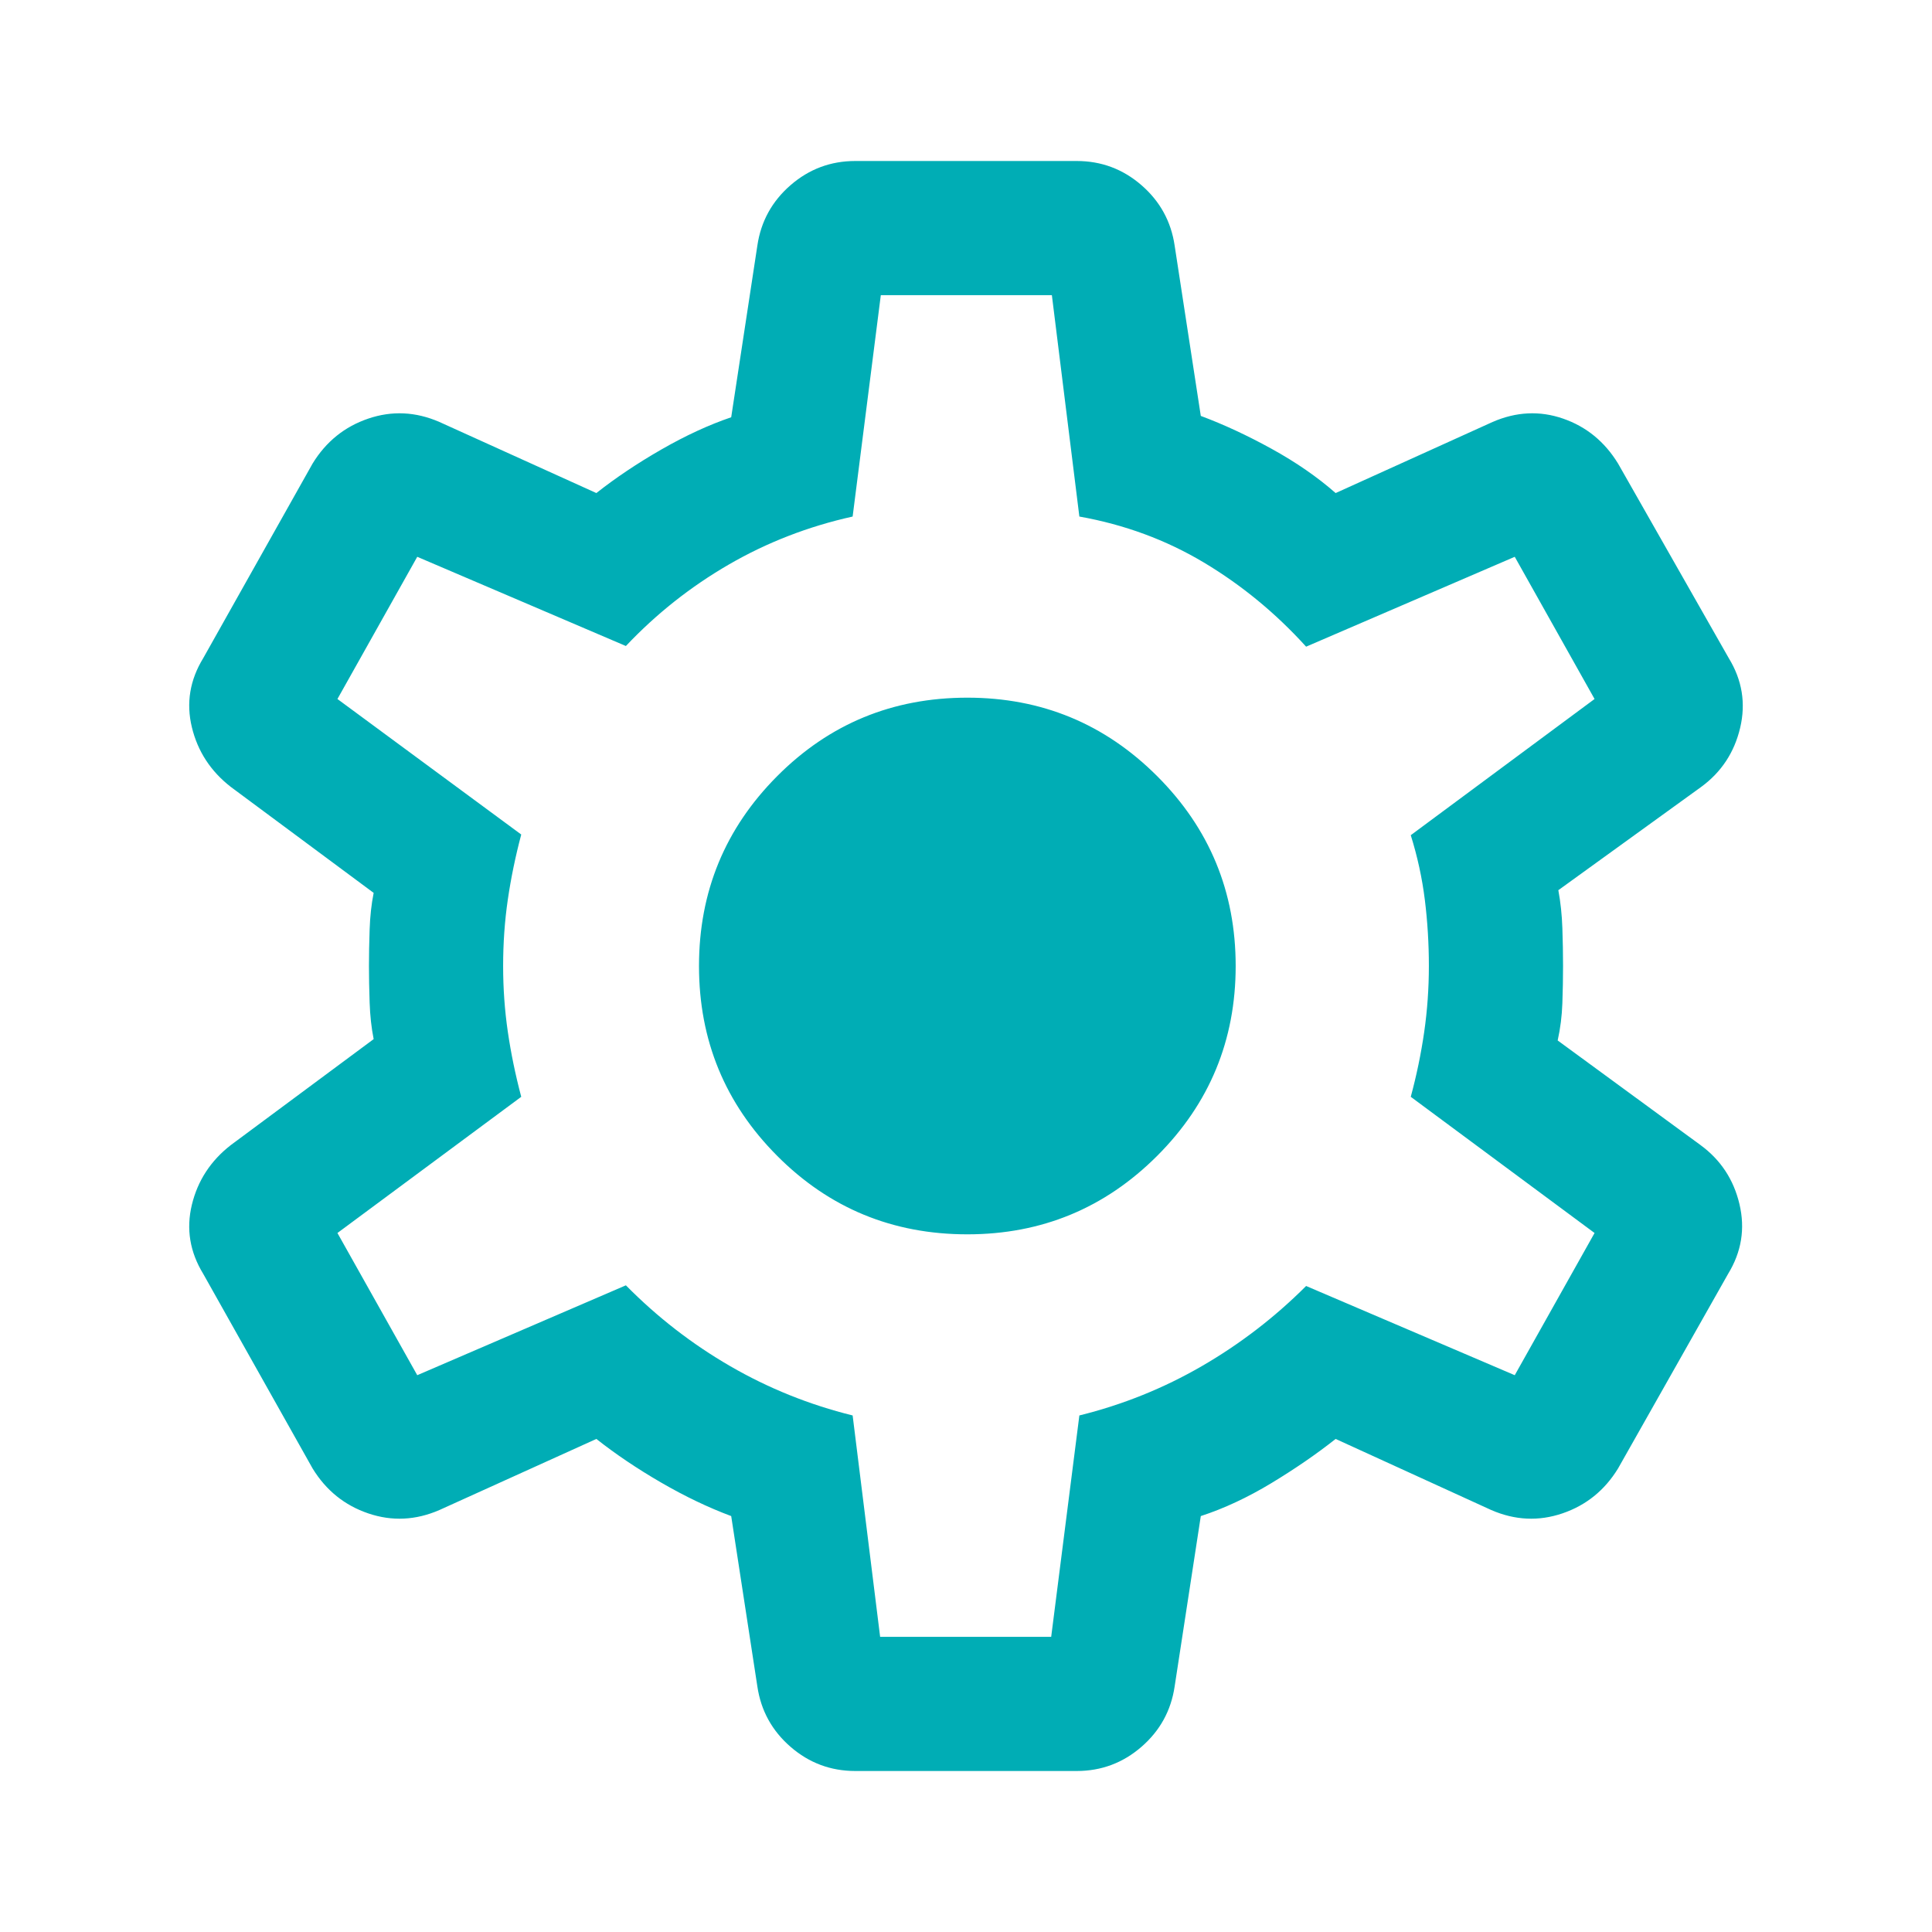
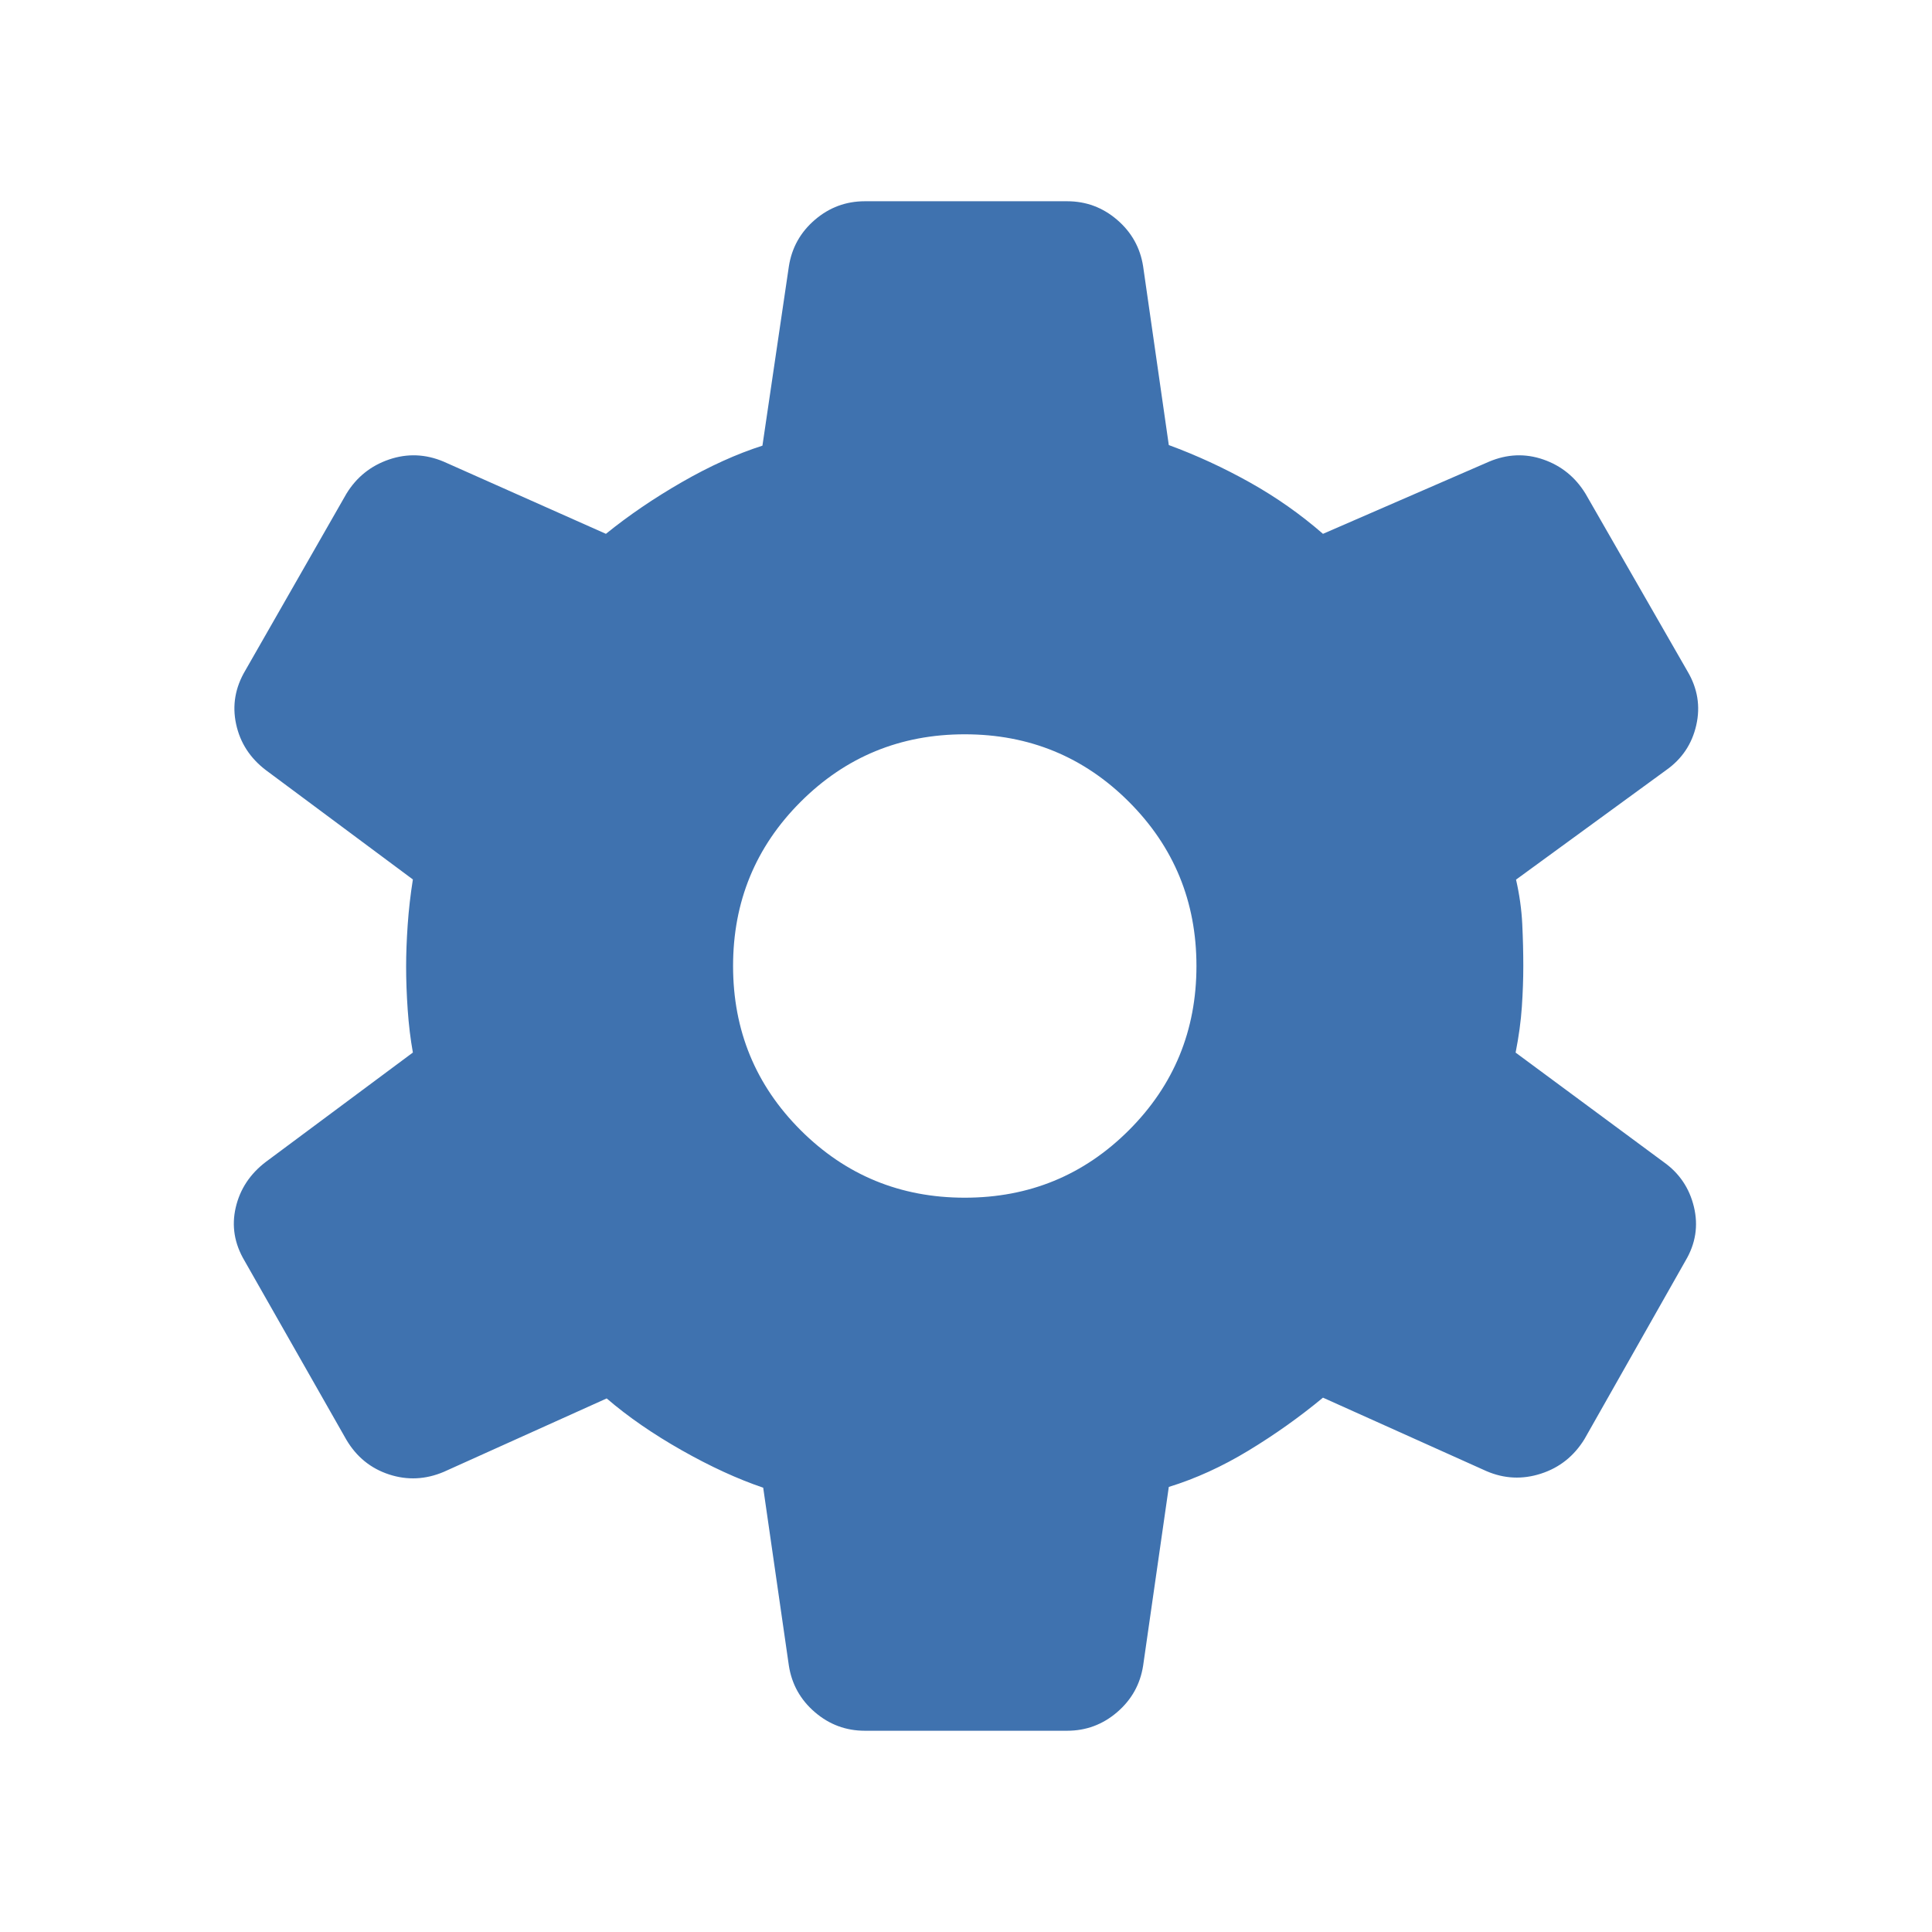
- <svg xmlns="http://www.w3.org/2000/svg" height="40px" viewBox="0 -960 960 960" width="40px" fill="#00ADB5">
-   <path d="M425-80q-18.33 0-32.17-12-13.83-12-16.5-30l-13-84.67q-17-6.33-34.83-16.66-17.83-10.34-32.17-21.67l-78 35.33Q200.67-202 183-208q-17.67-6-27.67-22.33L101-327q-10-16.33-5.67-34.33 4.34-18 19.34-29.67l71-52.67q-1.67-8.33-2-18.16-.34-9.84-.34-18.17 0-8.33.34-18.17.33-9.83 2-18.16l-71-52.67q-15-11.67-19.34-29.67Q91-616.67 101-633l54.33-96.67Q165.33-746 183-752t35.33 1.67l78 35.33q14.34-11.33 32.34-21.67 18-10.33 34.66-16l13-85.33q2.67-18 16.5-30 13.84-12 32.17-12h110q18.33 0 32.17 12 13.83 12 16.5 30l13 84.67q17 6.33 35.16 16.33 18.17 10 31.84 22l78-35.33q17.66-7.67 35-1.67Q794-746 804-729.67L859-633q10 16.33 5.67 34.67Q860.33-580 845.33-569l-71 51.33q1.67 9 2 18.84.34 9.83.34 18.83 0 9-.34 18.5Q776-452 774-443l71 52q15 11 19.33 29.33 4.34 18.34-5.66 34.67L804-230.33Q794-214 776.33-208q-17.66 6-35.33-1.67L663.67-245q-14.34 11.33-32 22-17.67 10.67-35 16.33l-13 84.67q-2.67 18-16.5 30Q553.33-80 535-80H425Zm12.33-66.67h85l14-110q32.34-8 60.84-24.5T649-321l103.67 44.33 39.66-70.66L701-415q4.33-16 6.67-32.17Q710-463.33 710-480q0-16.67-2-32.83-2-16.17-7-32.17l91.33-67.67-39.66-70.66L649-638.67q-22.67-25-50.83-41.83-28.17-16.83-61.84-22.83l-13.66-110h-85l-14 110q-33 7.33-61.5 23.83T311-639l-103.67-44.33-39.66 70.66L259-545.33Q254.67-529 252.33-513 250-497 250-480q0 16.67 2.33 32.67 2.34 16 6.67 32.33l-91.33 67.67 39.66 70.66L311-321.33q23.33 23.66 51.83 40.16 28.5 16.5 60.84 24.5l13.66 110Zm43.34-200q55.33 0 94.33-39T614-480q0-55.33-39-94.33t-94.33-39q-55.67 0-94.5 39-38.84 39-38.84 94.33t38.84 94.33q38.83 39 94.5 39ZM480-480Z" />
+ <svg xmlns="http://www.w3.org/2000/svg" height="40px" viewBox="0 -960 960 960" width="40px" fill="#3F72AF">
+   <path d="M429.74-100q-14.1 0-24.85-9.24-10.76-9.25-12.91-23.14l-12.75-88.39q-19.05-6.46-40.47-18.59-21.43-12.13-37.3-25.77l-80.95 36.49q-13.56 5.74-27.19 1.28t-21.19-17.2l-50.62-88.98q-7.56-12.74-4.38-26.45 3.18-13.7 14.97-22.68L205.16-437q-1.8-10-2.58-21.31-.78-11.31-.78-21.31 0-9.61.78-20.85.78-11.25 2.58-22.53l-73.06-54.33q-11.79-8.98-14.78-22.88-2.99-13.89 4.58-26.64l50.23-87.82q7.56-12.35 21.19-17.01 13.63-4.65 27.19 1.09l80.57 35.85q17.02-13.77 37.78-25.71 20.76-11.93 39.99-18.11l13.13-89.05q2.15-13.9 12.91-23.15 10.75-9.24 24.85-9.24h100.52q14.1 0 24.85 9.24 10.76 9.25 12.91 23.15l12.75 88.76q20.72 7.62 40.29 18.58 19.58 10.96 36.32 25.53l82.49-35.85q13.57-5.74 26.99-1.09 13.42 4.66 20.98 17.01l50.65 88.21q7.56 12.74 4.38 26.78-3.18 14.04-14.97 22.35l-74.59 54.41q2.56 11.18 3.09 22.04.52 10.85.52 20.88 0 9.64-.72 20.3-.71 10.65-3.1 22.73l73.44 54.3q11.79 8.31 15.16 22.35 3.38 14.04-4.19 26.78l-50.18 88.59q-7.82 12.74-21.64 17.2-13.82 4.47-27.13-1.28l-81.18-36.48q-17.41 14.41-37 26.29-19.59 11.89-39.61 18.07l-12.75 88.77q-2.15 13.89-12.91 23.14-10.75 9.24-24.85 9.24H429.74Zm49.64-264.87q48.03 0 81.58-33.55T594.51-480q0-48.03-33.55-81.58t-81.58-33.55q-47.97 0-81.55 33.55-33.57 33.55-33.57 81.58t33.57 81.58q33.58 33.55 81.55 33.55Z" />
</svg>
